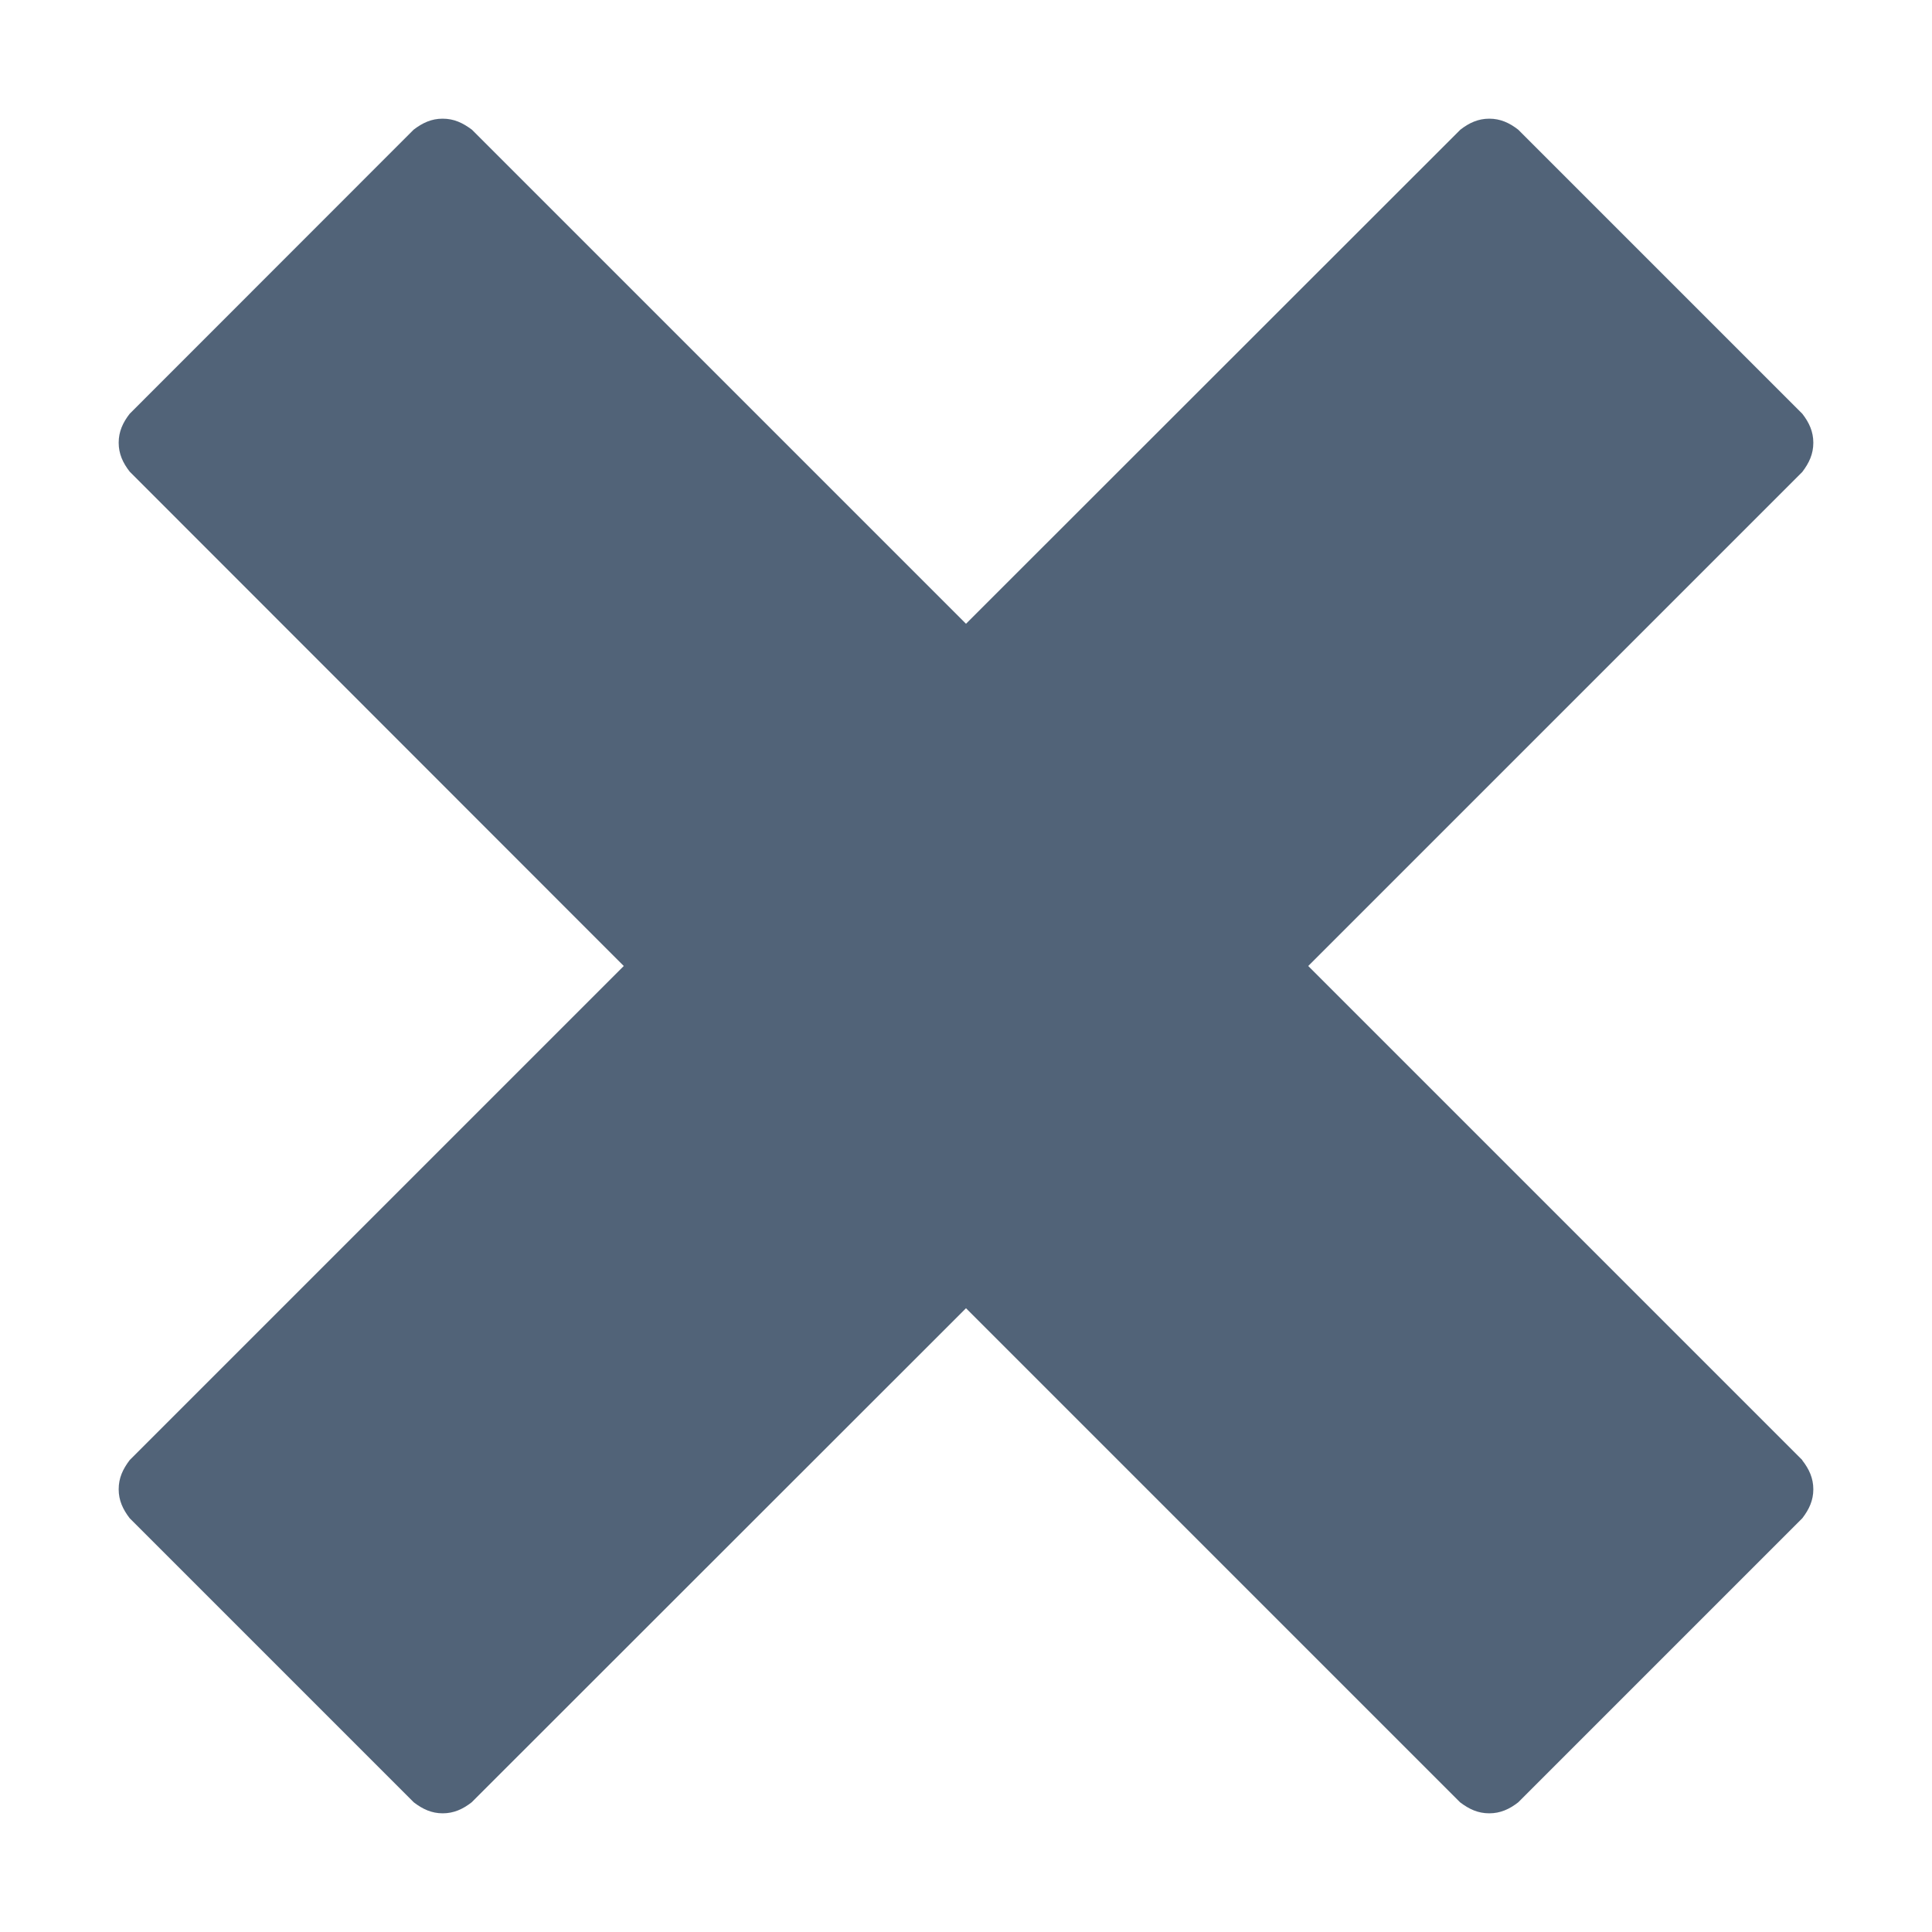
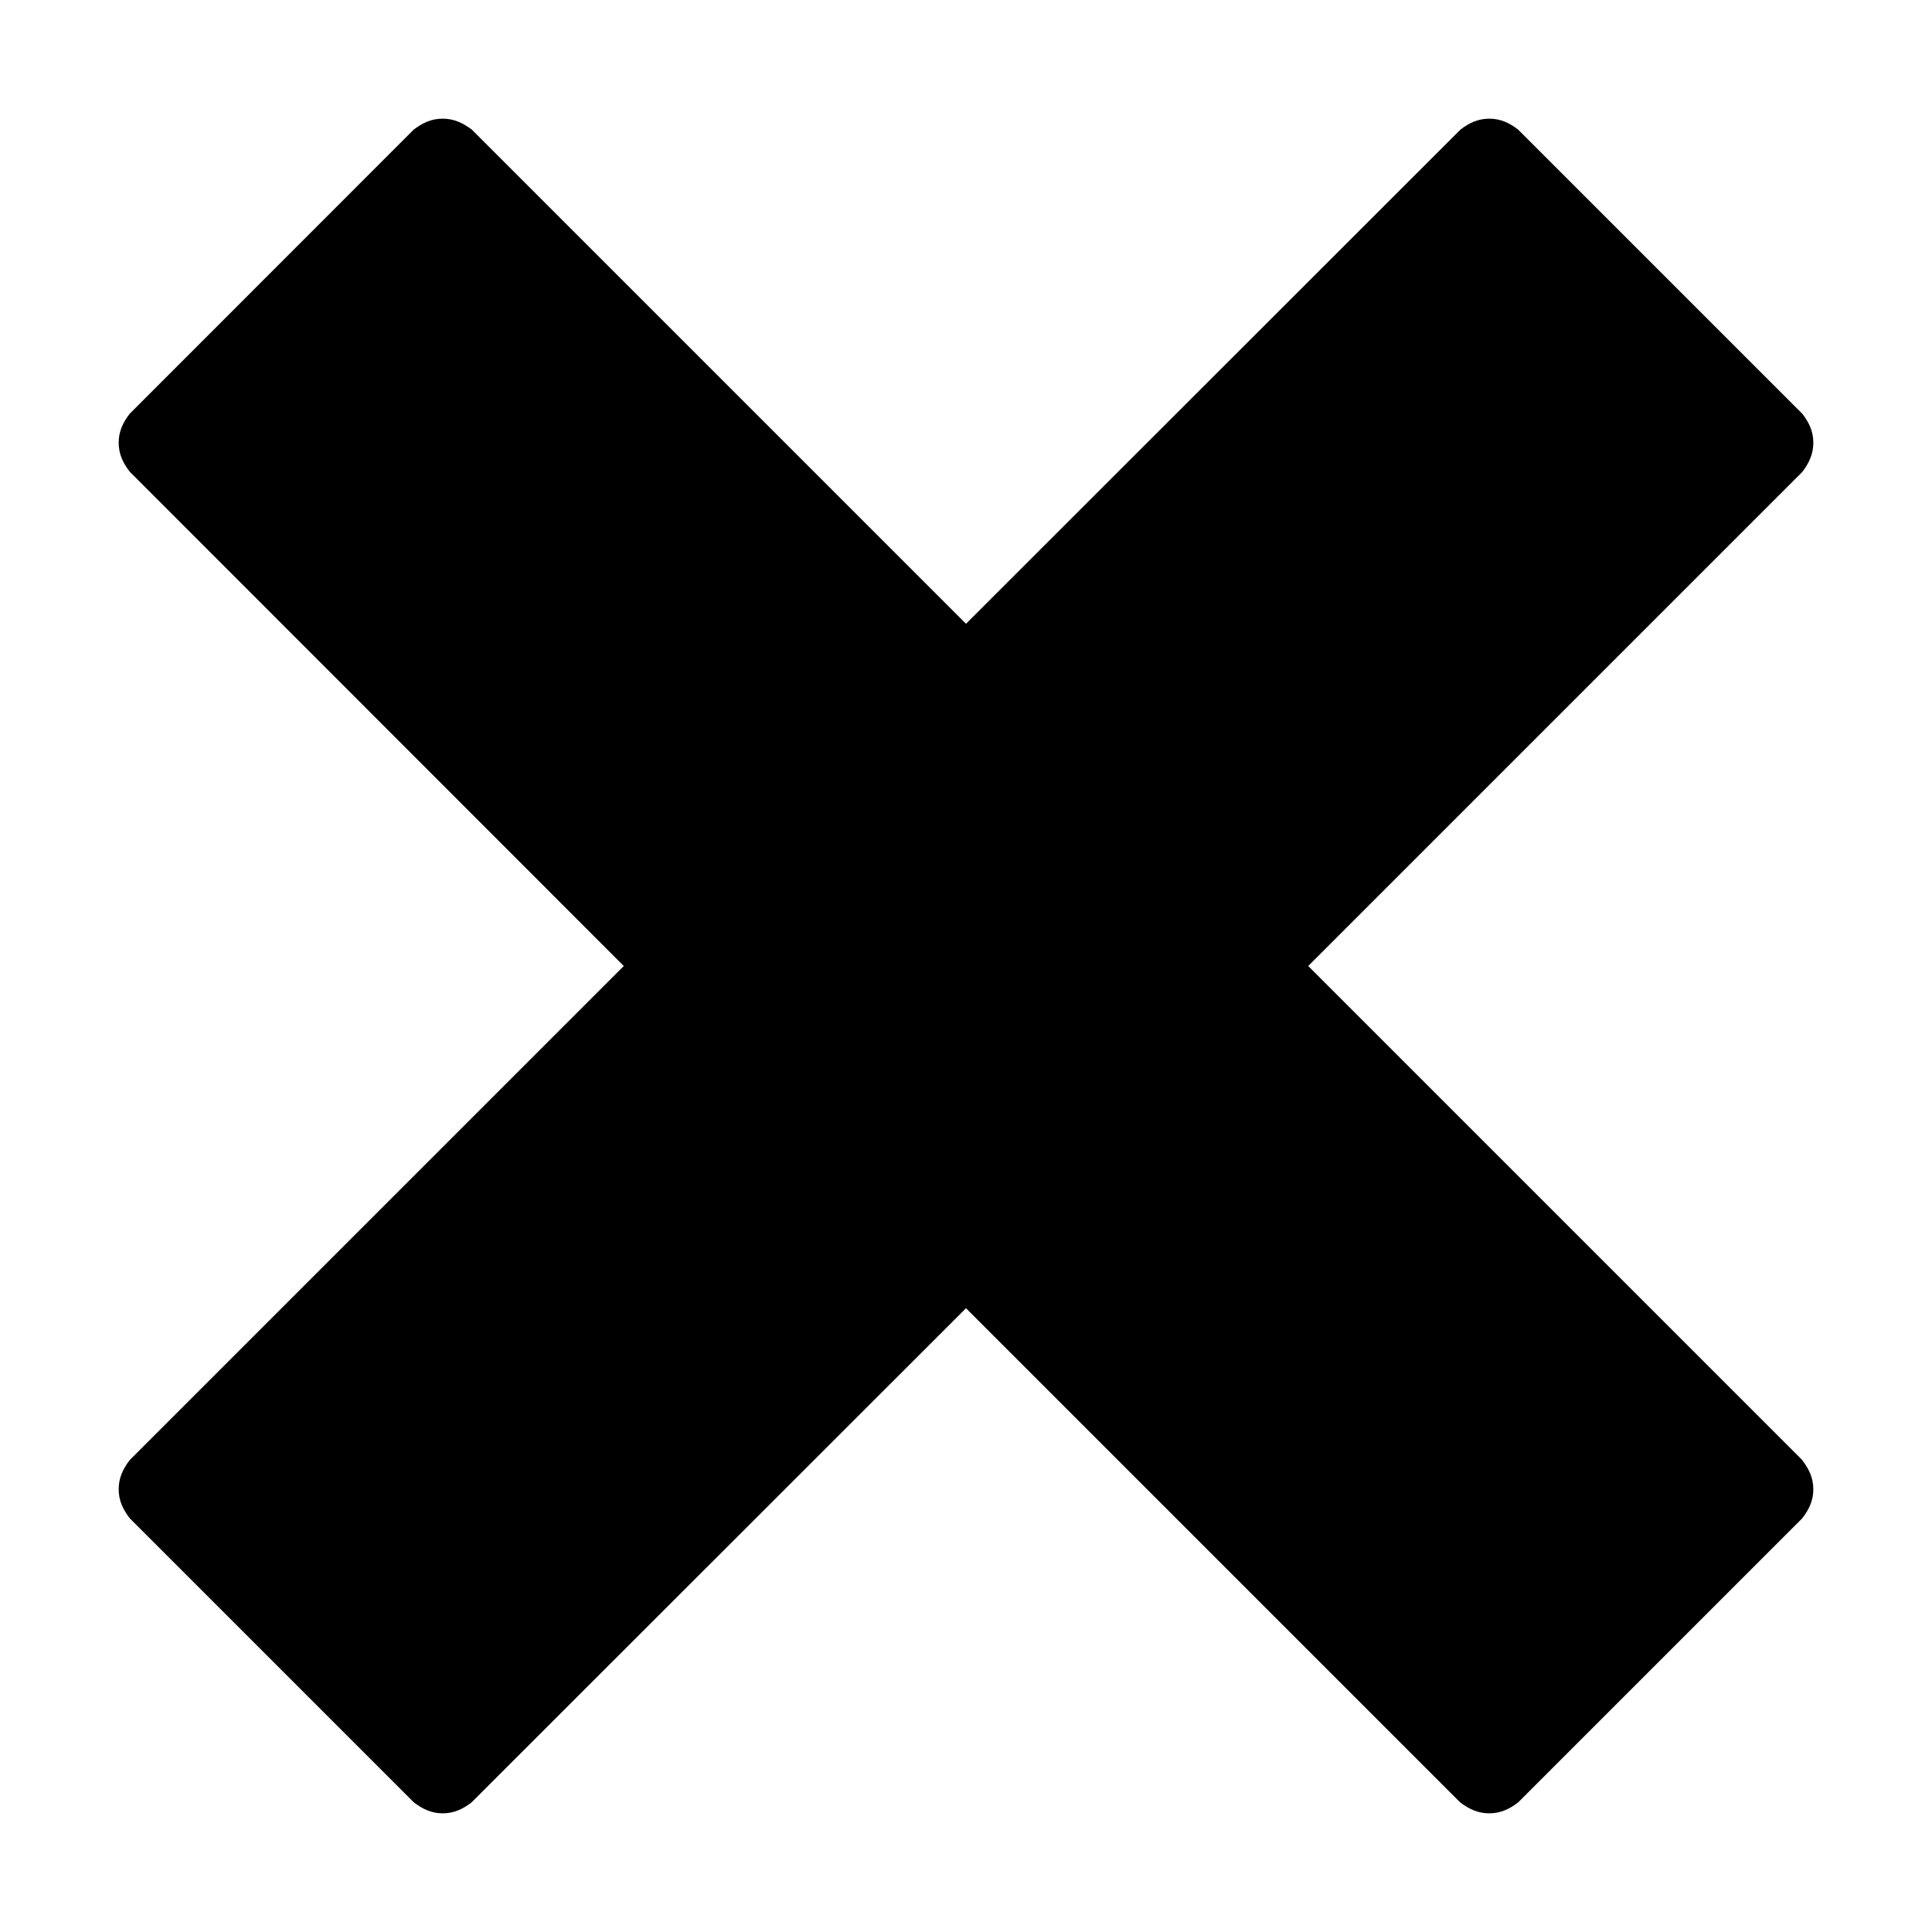
<svg xmlns="http://www.w3.org/2000/svg" role="img" aria-label="Cross" width="14" height="14" viewBox="0 0 14 14">
-   <path d="M13.06 10.58L9.48 7l3.58-3.58c.05-.066.08-.13.08-.212 0-.08-.03-.146-.08-.21L11.002.94c-.064-.05-.13-.08-.21-.08-.08 0-.146.03-.21.08L7 4.52 3.42.94C3.353.89 3.29.86 3.207.86c-.08 0-.145.03-.21.08L.94 2.998c-.05.064-.08.13-.08.21 0 .08.03.146.08.21L4.52 7 .94 10.58c-.05.066-.08.13-.08.212 0 .08.03.145.08.21l2.058 2.058c.065.05.13.08.21.08.08 0 .146-.03.21-.08L7 9.48l3.58 3.58c.066.05.13.08.212.08.08 0 .146-.03.21-.08l2.058-2.058c.05-.065.08-.13.08-.21 0-.08-.03-.146-.08-.21z" fill="#516378" />
+   <g>
+     <path d="M13.06 10.58L9.48 7l3.58-3.58c.05-.066.08-.13.08-.212 0-.08-.03-.146-.08-.21L11.002.94c-.064-.05-.13-.08-.21-.08-.08 0-.146.03-.21.08L7 4.52 3.42.94C3.353.89 3.29.86 3.207.86c-.08 0-.145.03-.21.08L.94 2.998c-.05.064-.08.13-.08.21 0 .08.03.146.08.21L4.52 7 .94 10.58c-.05.066-.08.13-.08.212 0 .08.03.145.08.21l2.058 2.058c.065.05.13.08.21.08.08 0 .146-.03.21-.08L7 9.48l3.58 3.58c.066.05.13.08.212.08.08 0 .146-.03.21-.08l2.058-2.058c.05-.065.08-.13.08-.21 0-.08-.03-.146-.08-.21z" />
+   </g>
</svg>
